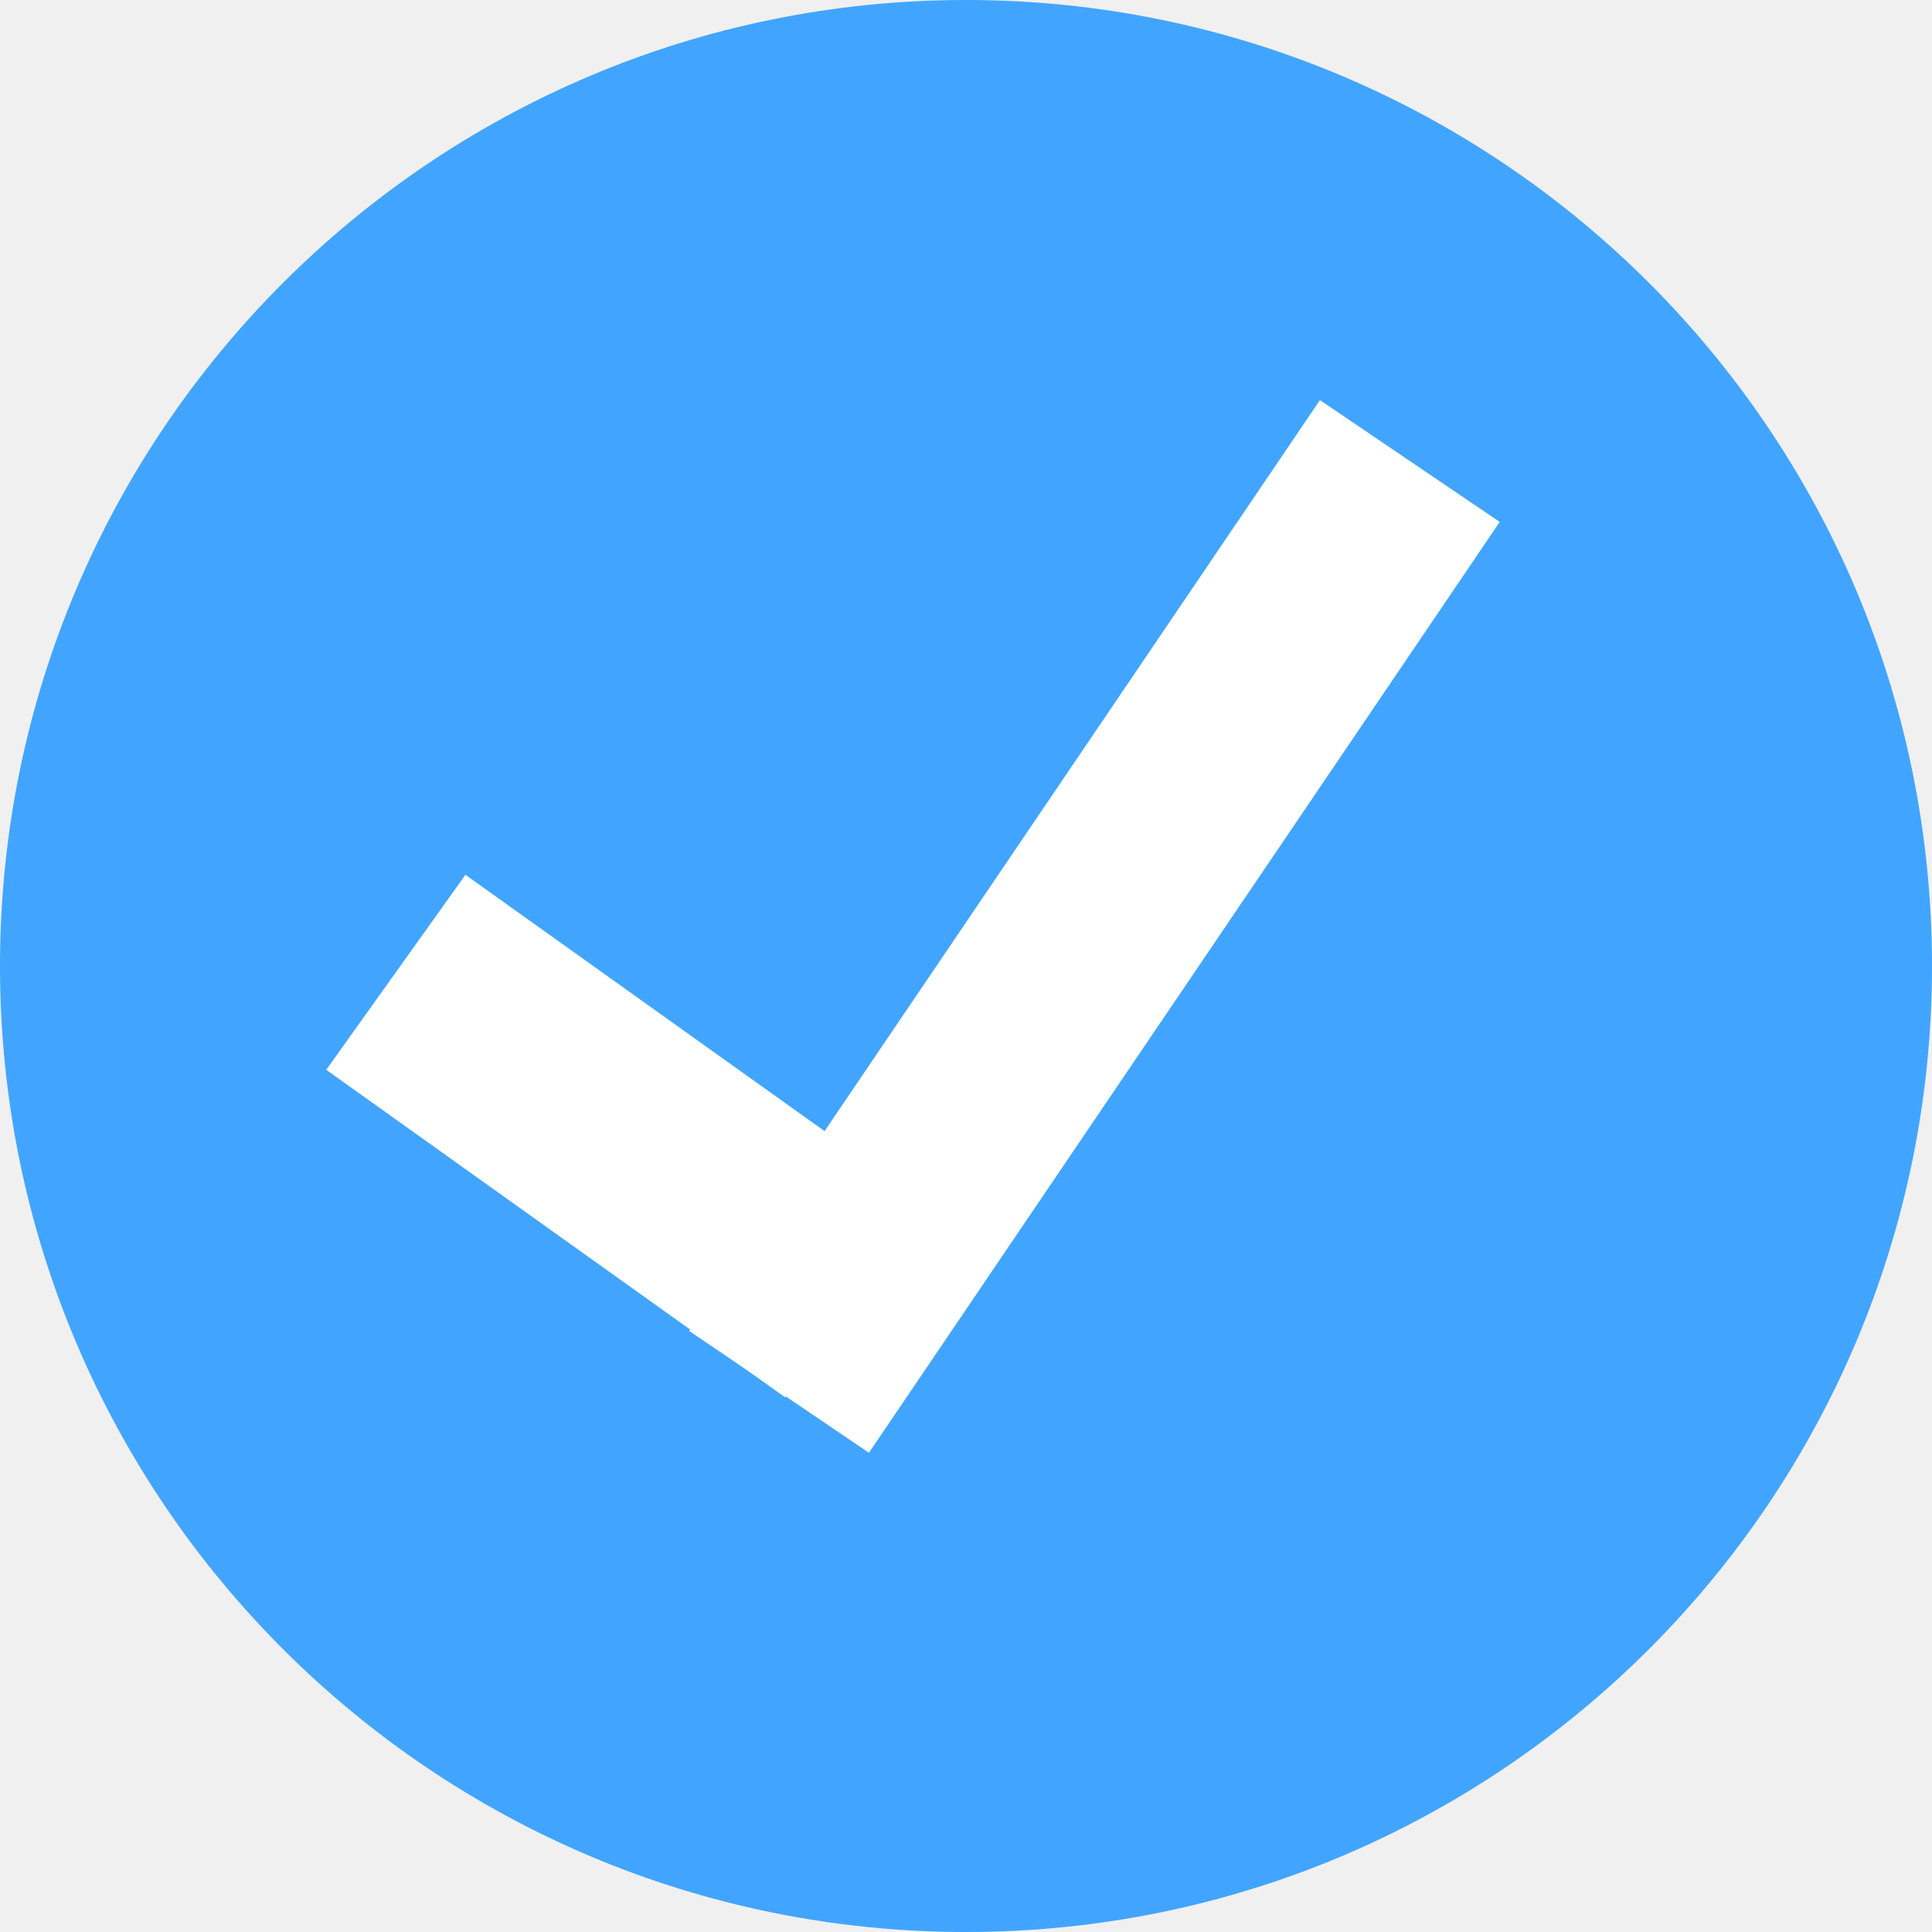
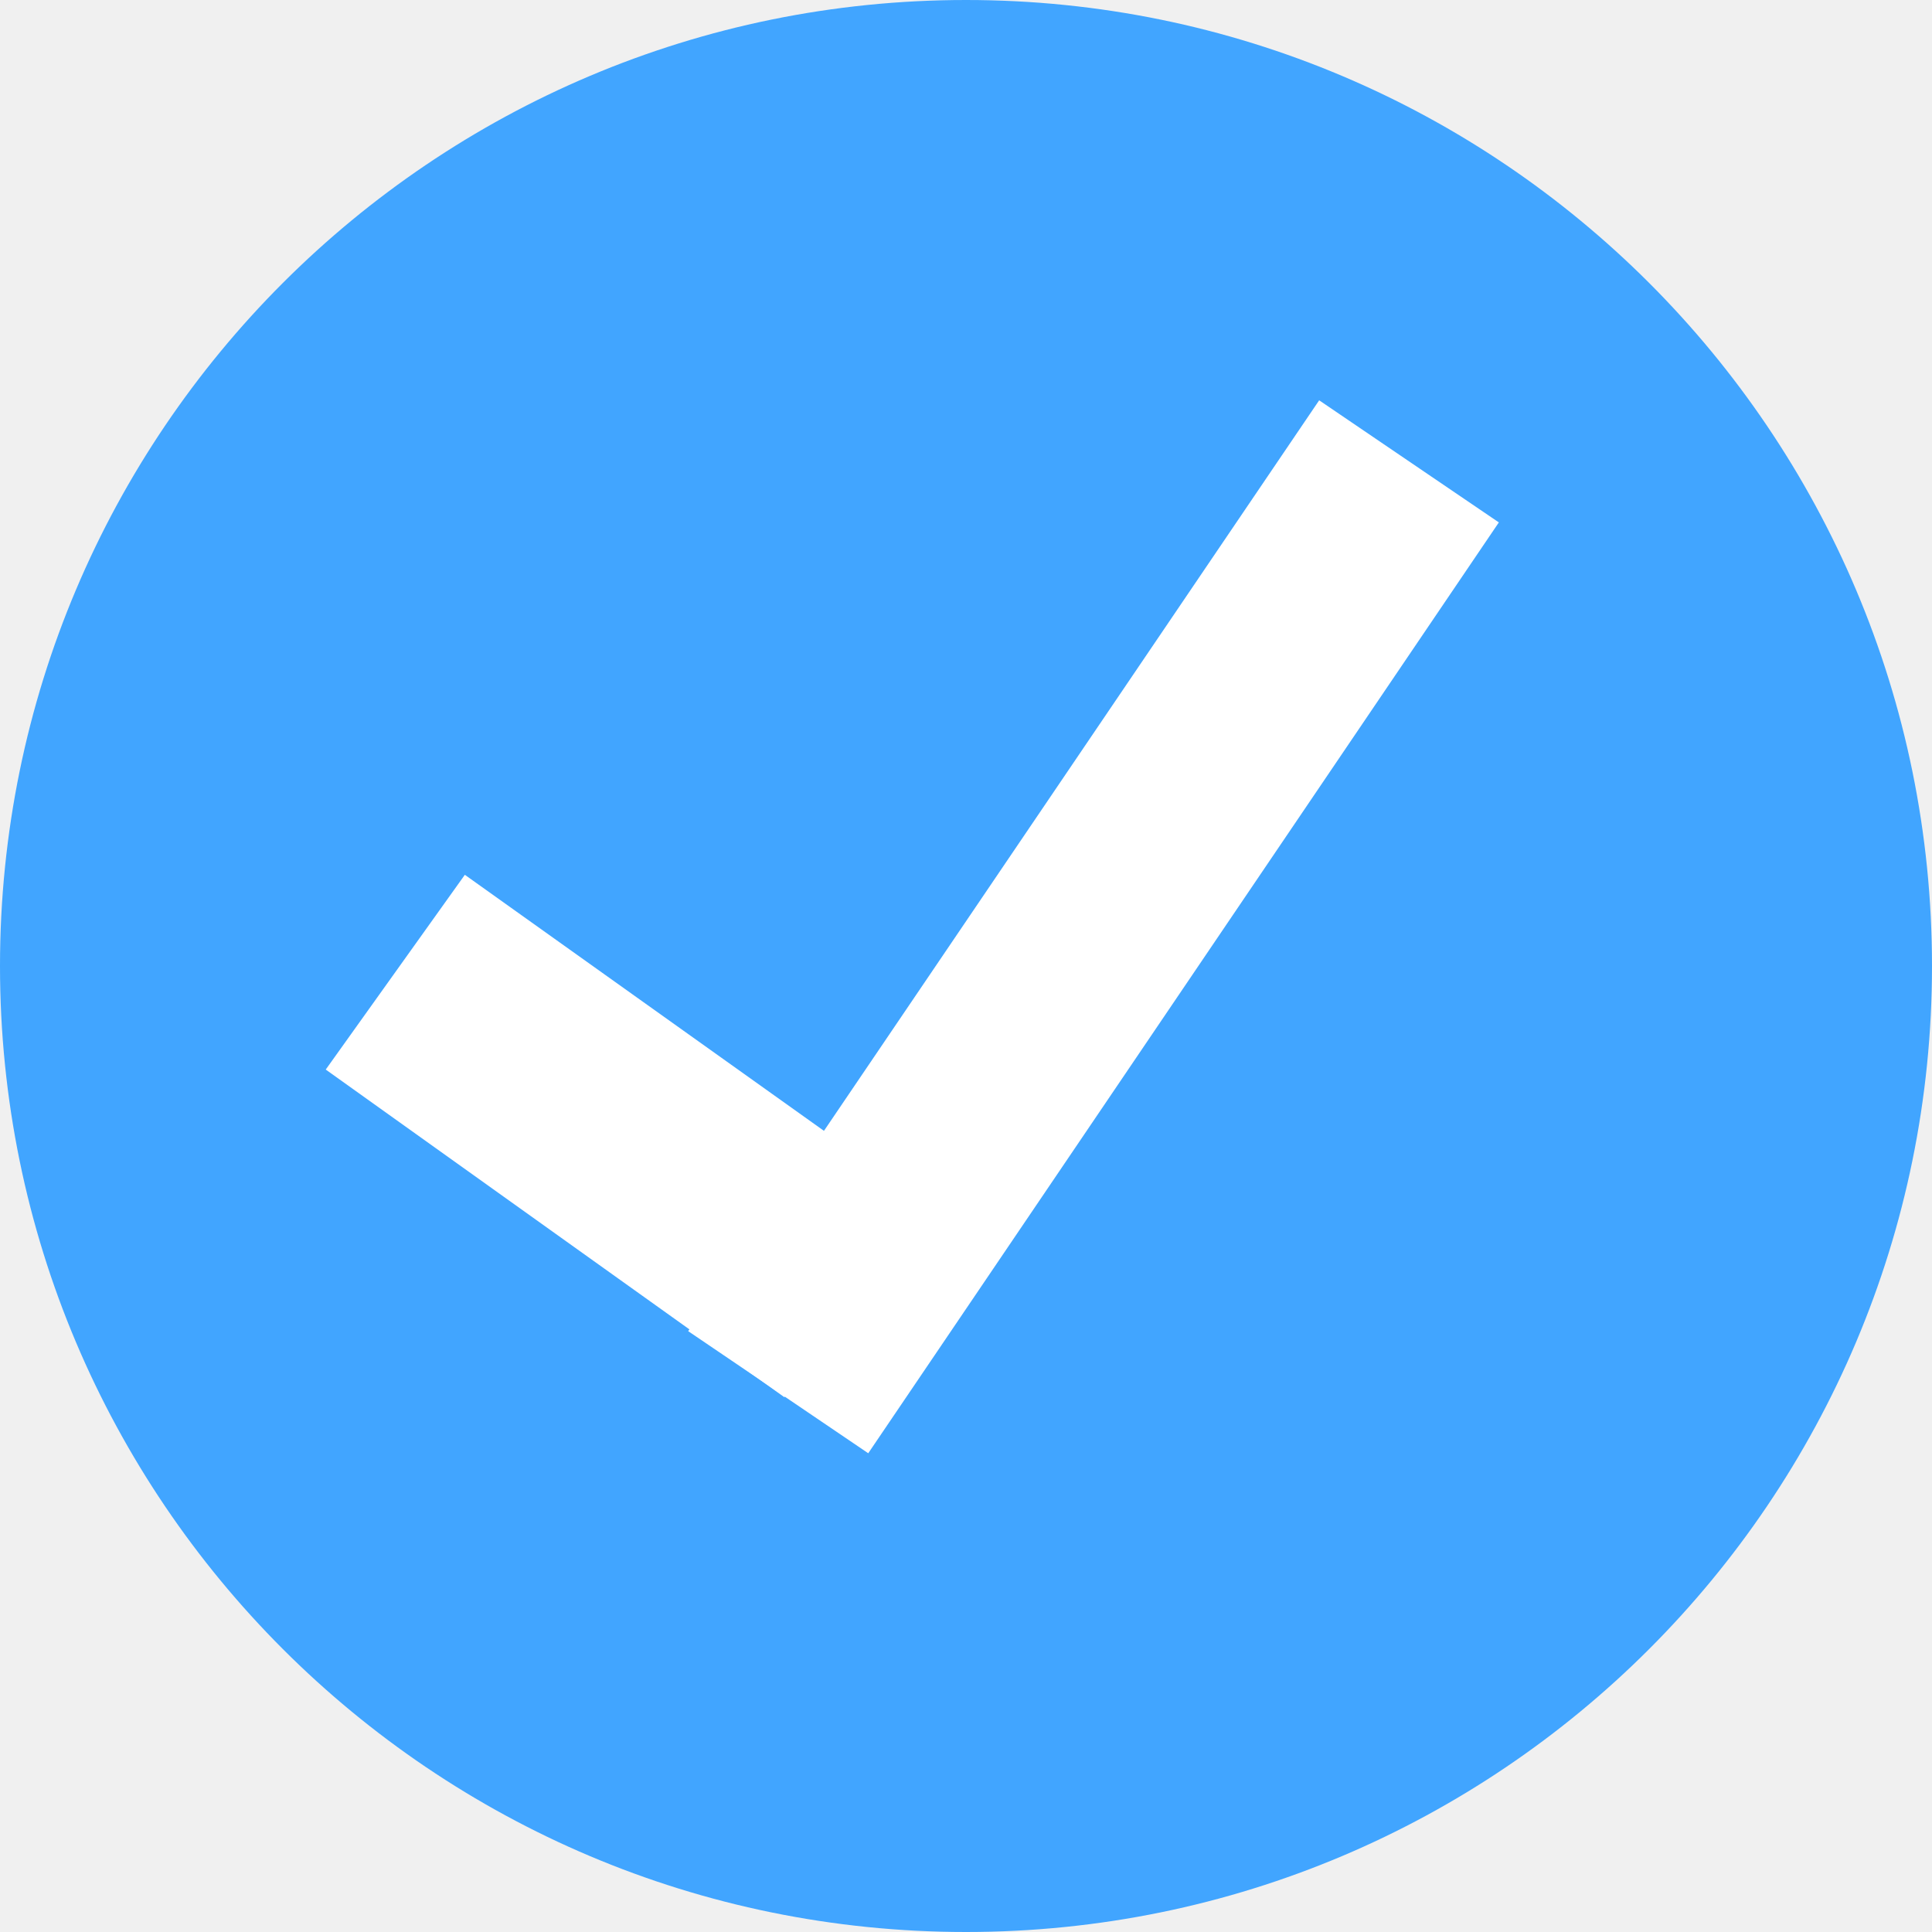
- <svg xmlns="http://www.w3.org/2000/svg" width="500" height="500" viewBox="0 0 500 500" fill="none">
-   <circle cx="250" cy="250.001" r="250" fill="#41A5FF" />
-   <rect x="178.351" y="344.442" width="291" height="56.203" transform="rotate(-55.8757 178.351 344.442)" fill="white" />
-   <rect x="120.451" y="226.395" width="145.885" height="62" transform="rotate(35.5165 120.451 226.395)" fill="white" />
+ <svg xmlns="http://www.w3.org/2000/svg" width="5" height="5" viewBox="0 0 5 5" fill="none">
+   <g clip-path="url(#clip0)">
+     <path d="M2.5 5C3.881 5 5 3.881 5 2.5C5 1.119 3.881 0 2.5 0C1.119 0 0 1.119 0 2.5C0 3.881 1.119 5 2.5 5Z" fill="#41A5FF" />
+     <path d="M3.414 1.036L1.781 3.445L2.247 3.761L3.879 1.352L3.414 1.036Z" fill="white" />
+     <path d="M2.391 3.111L1.203 2.264L0.843 2.768L2.03 3.616L2.391 3.111Z" fill="white" />
+   </g>
+   <defs>
+     <clipPath id="clip0">
+       <rect width="5" height="5" fill="white" />
+     </clipPath>
+   </defs>
</svg>
